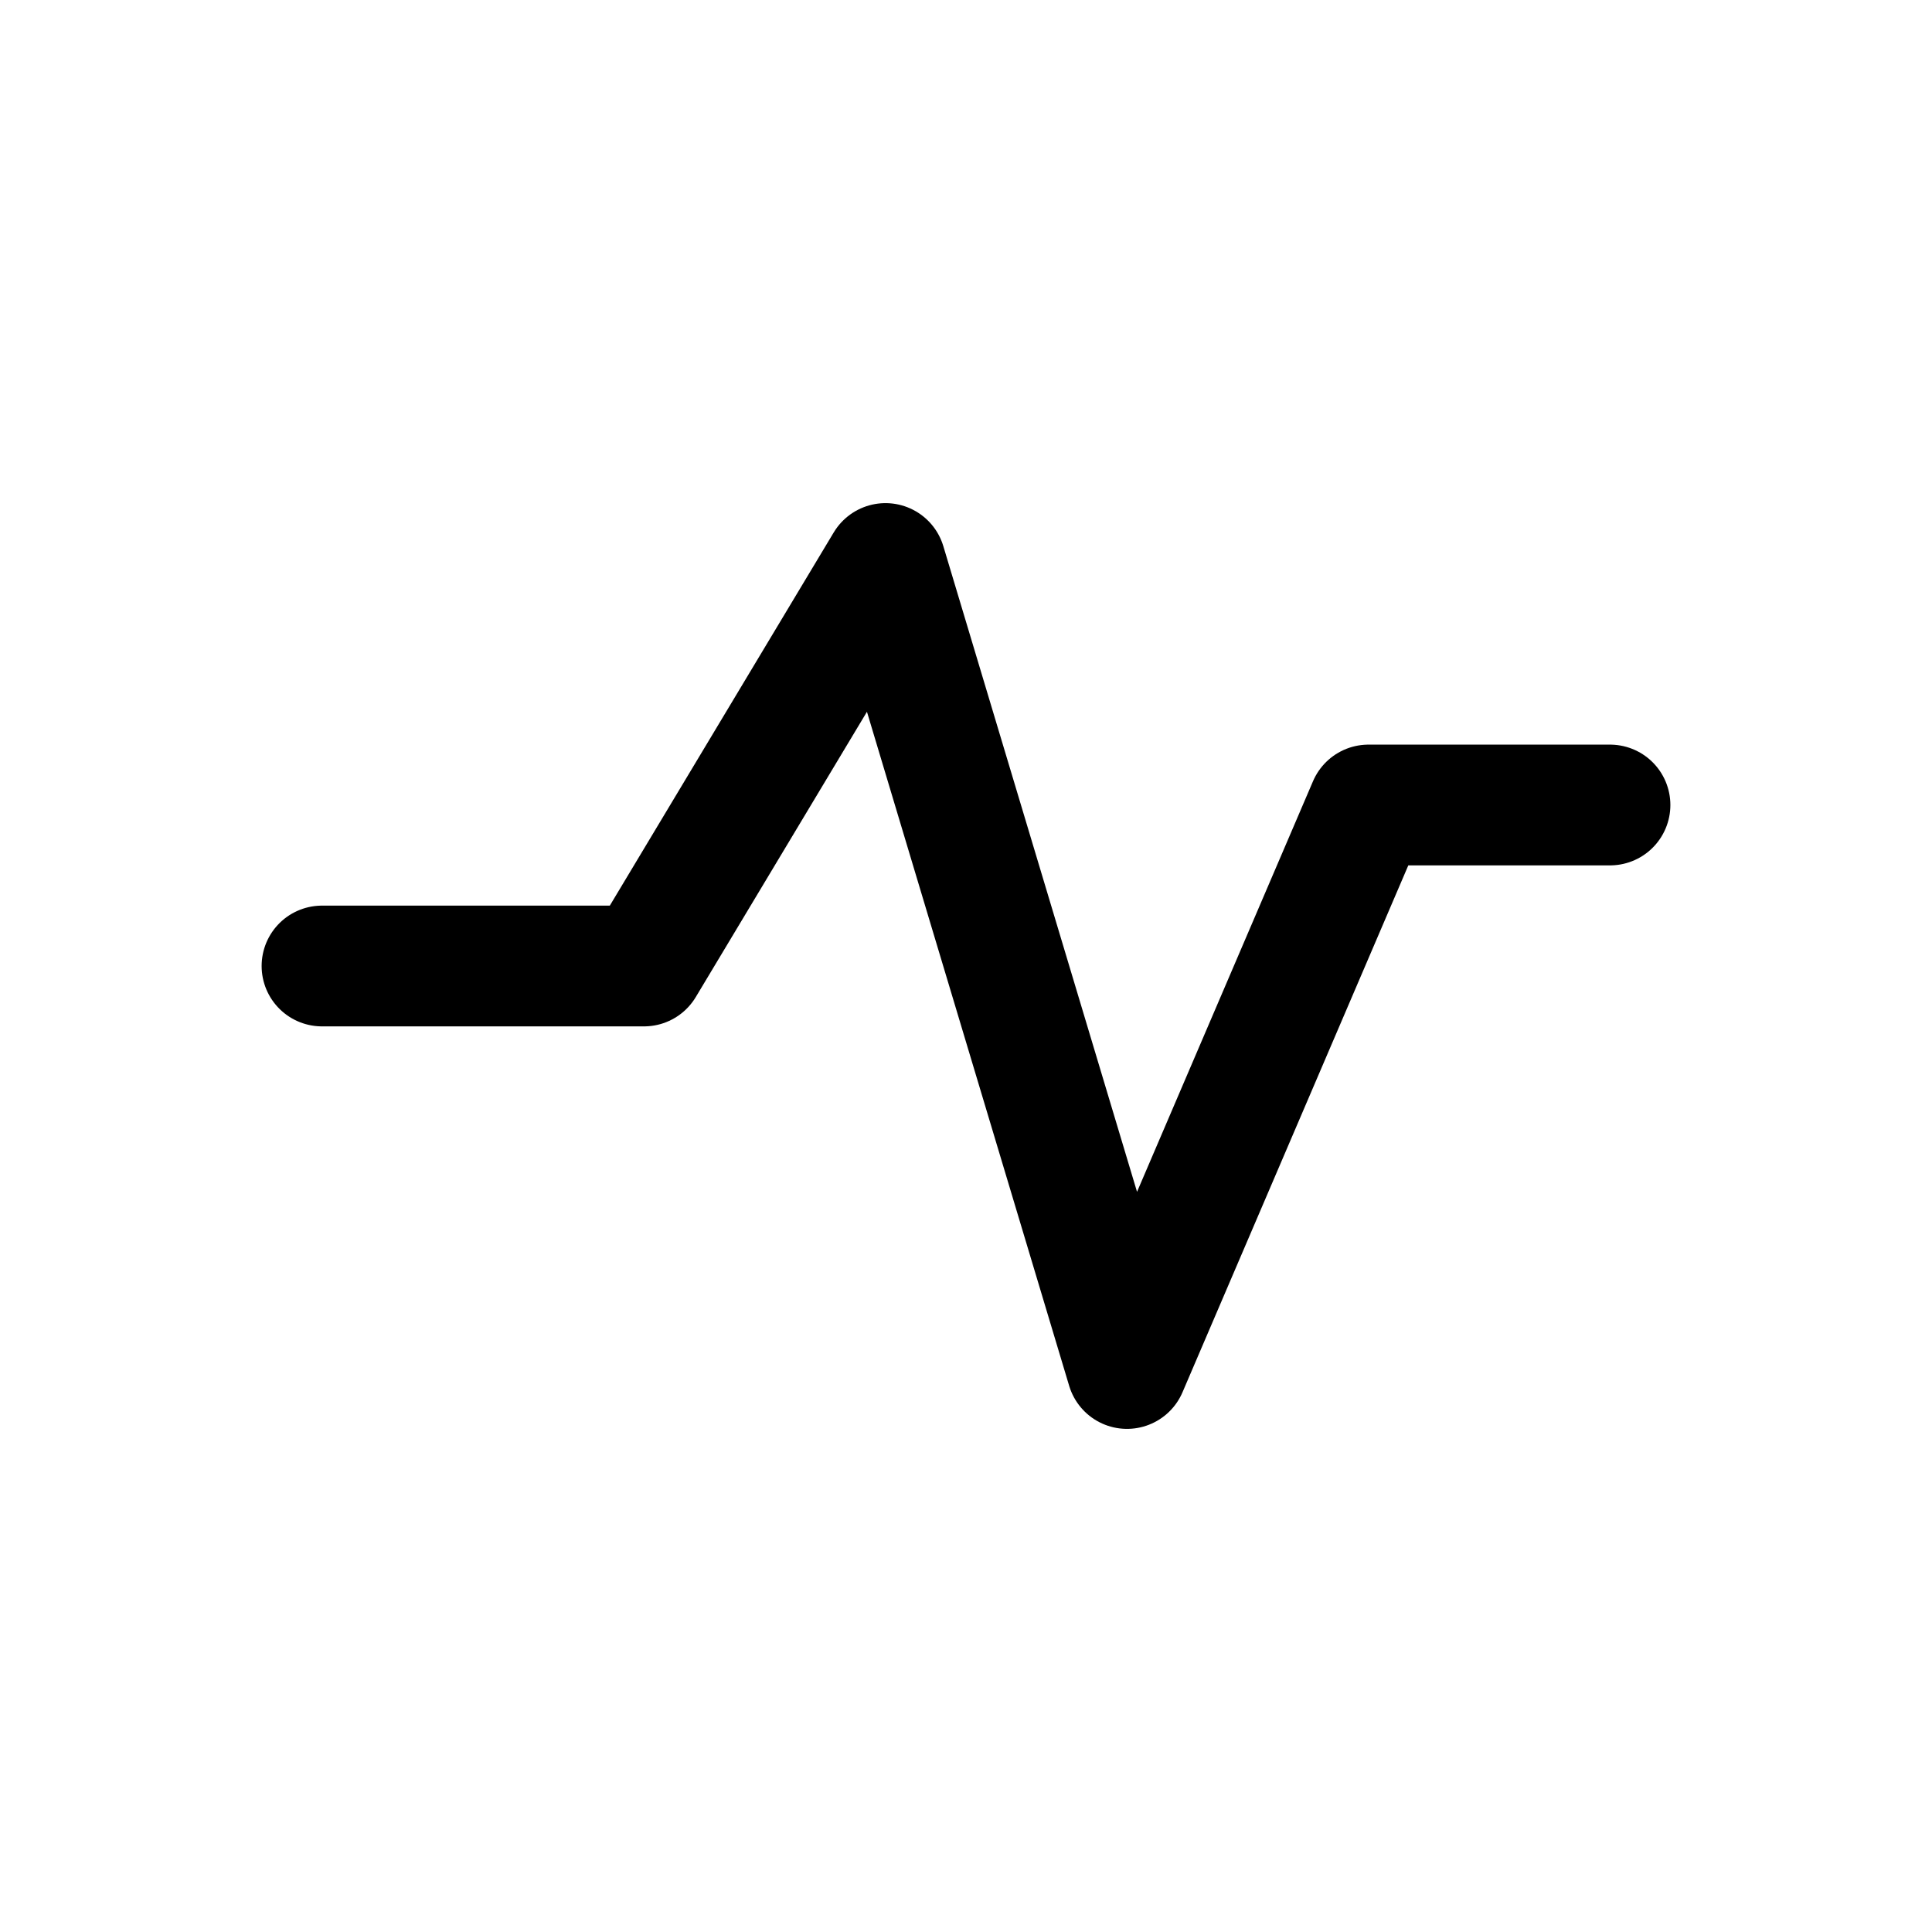
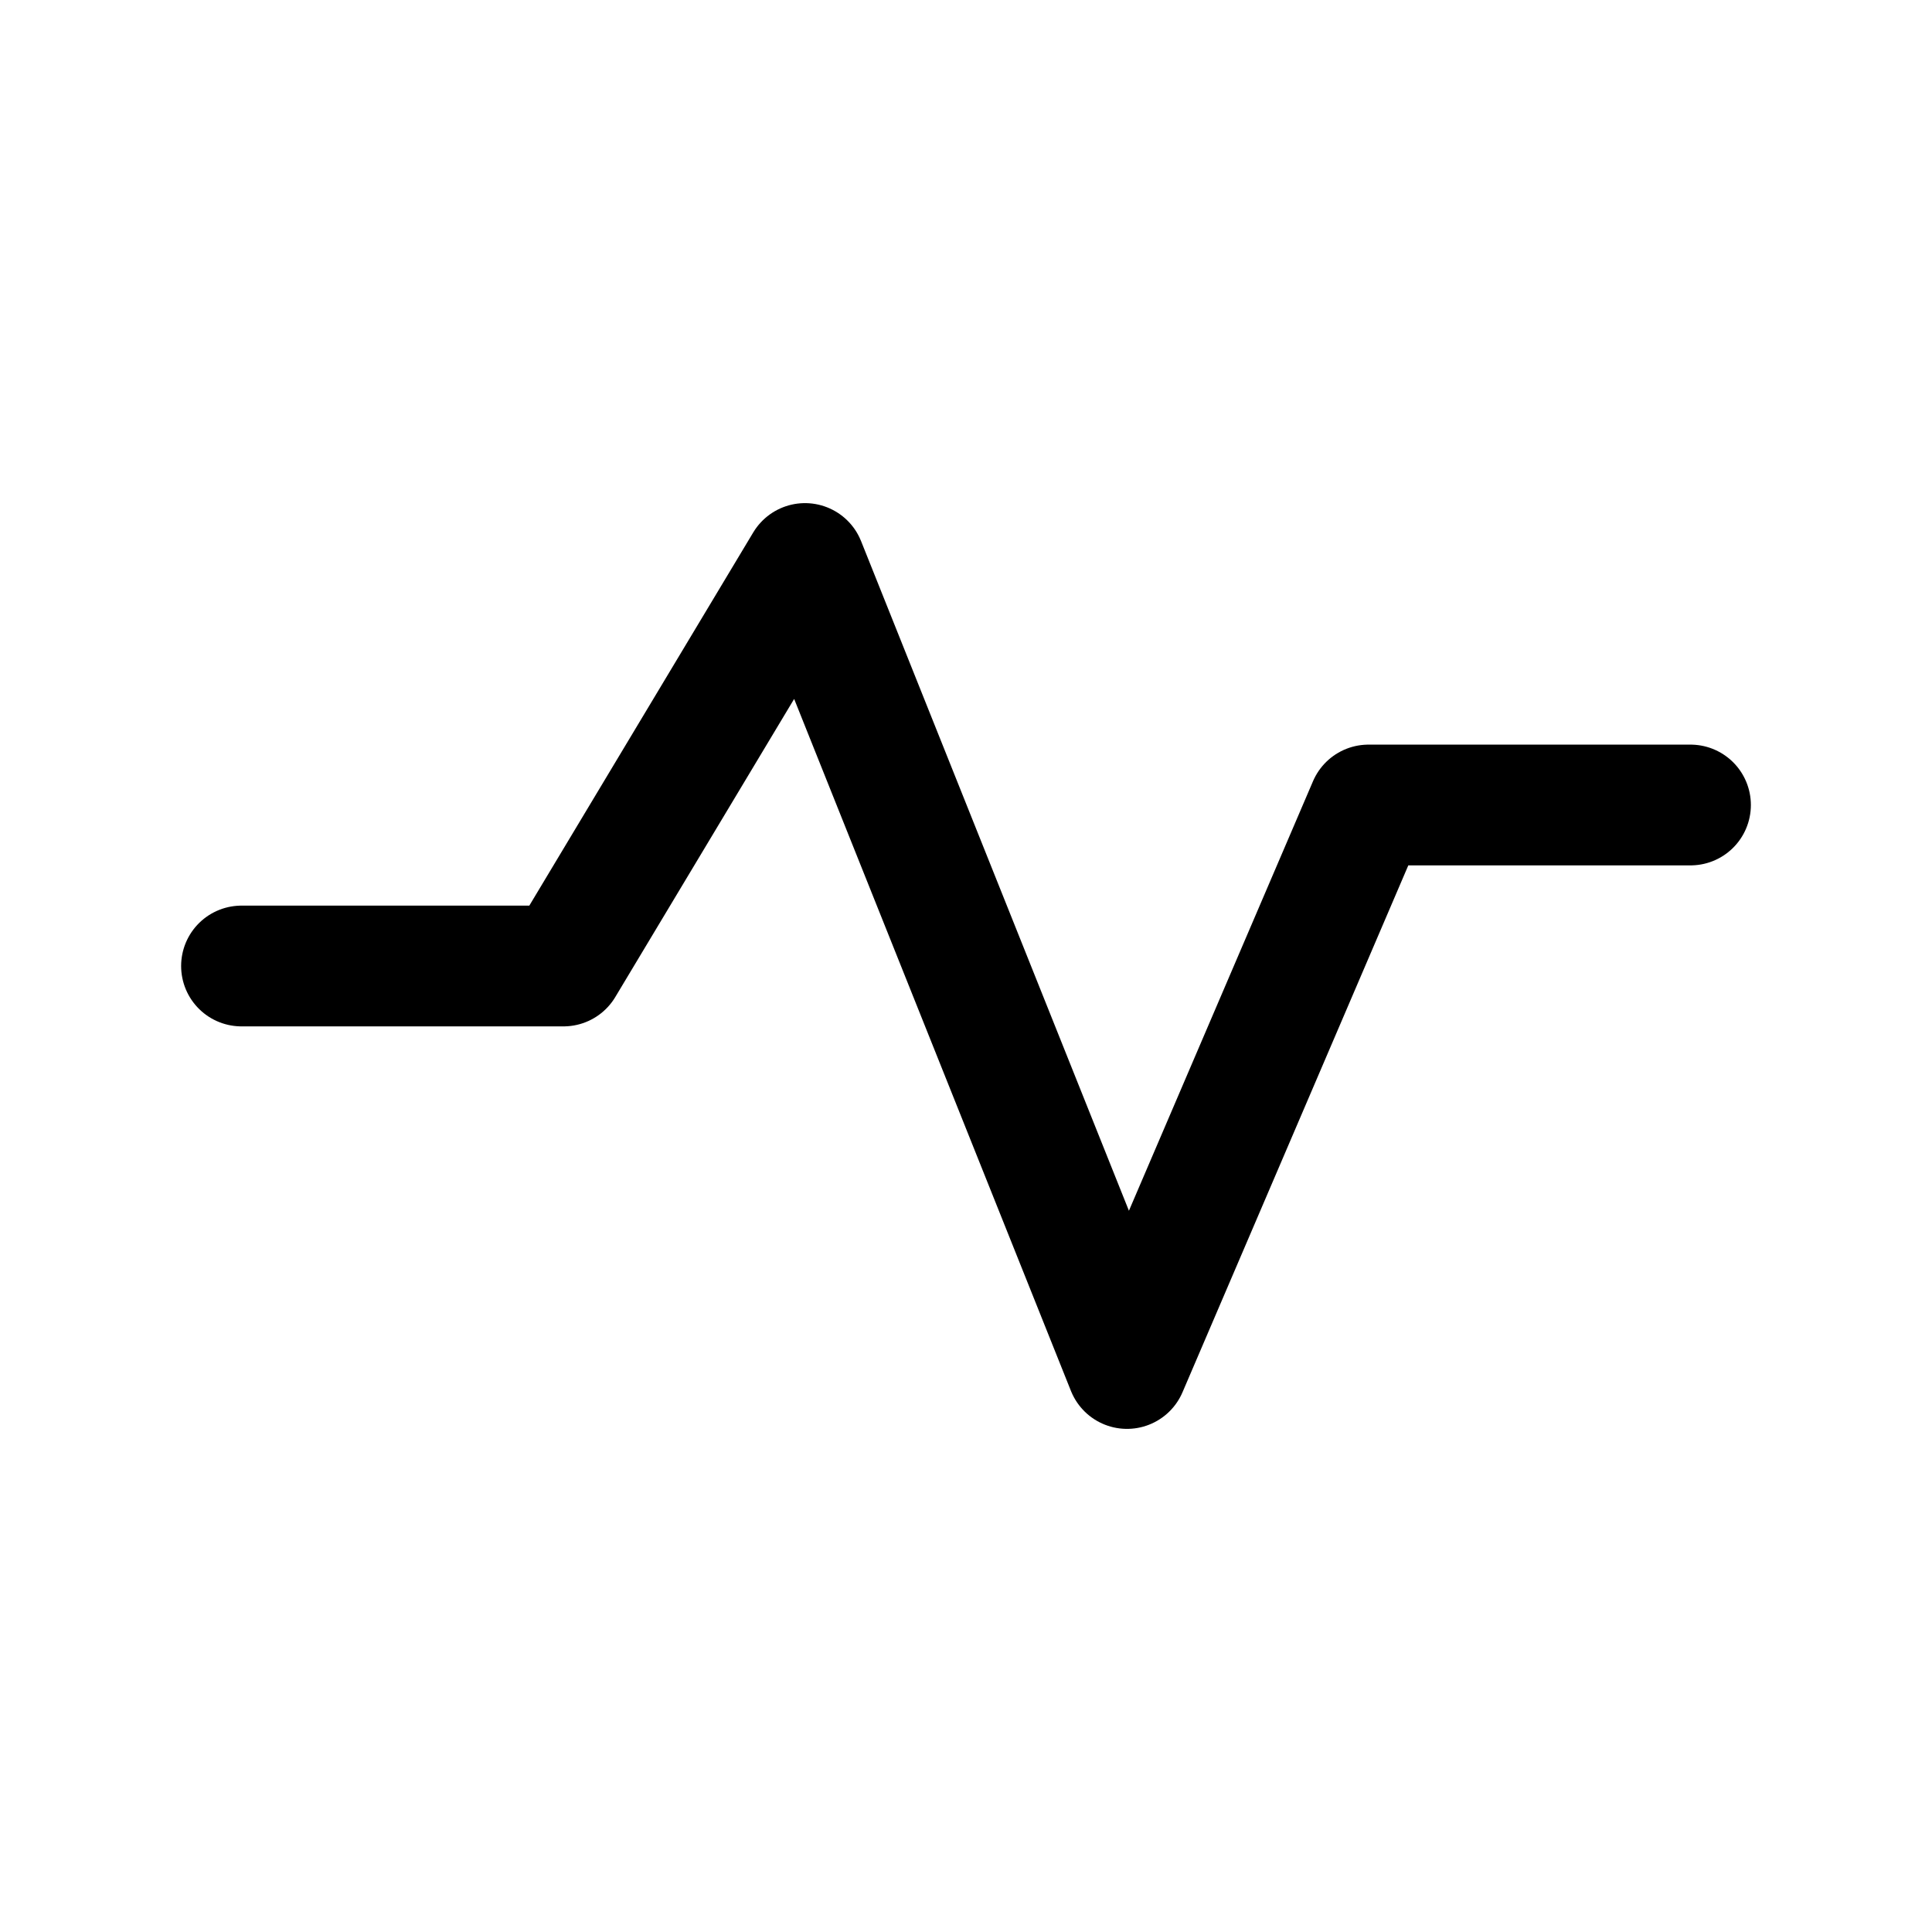
<svg xmlns="http://www.w3.org/2000/svg" width="24" height="24" viewBox="0 0 24 24" fill="none" stroke="currentColor" stroke-width="1.5" stroke-linecap="round" stroke-linejoin="round">
-   <polyline points="4 12 8 12 11 7 14 17 17 10 20 10" />
+   <polyline points="3 12 7 12 10 7 14 17 17 10 21 10" />
</svg>
